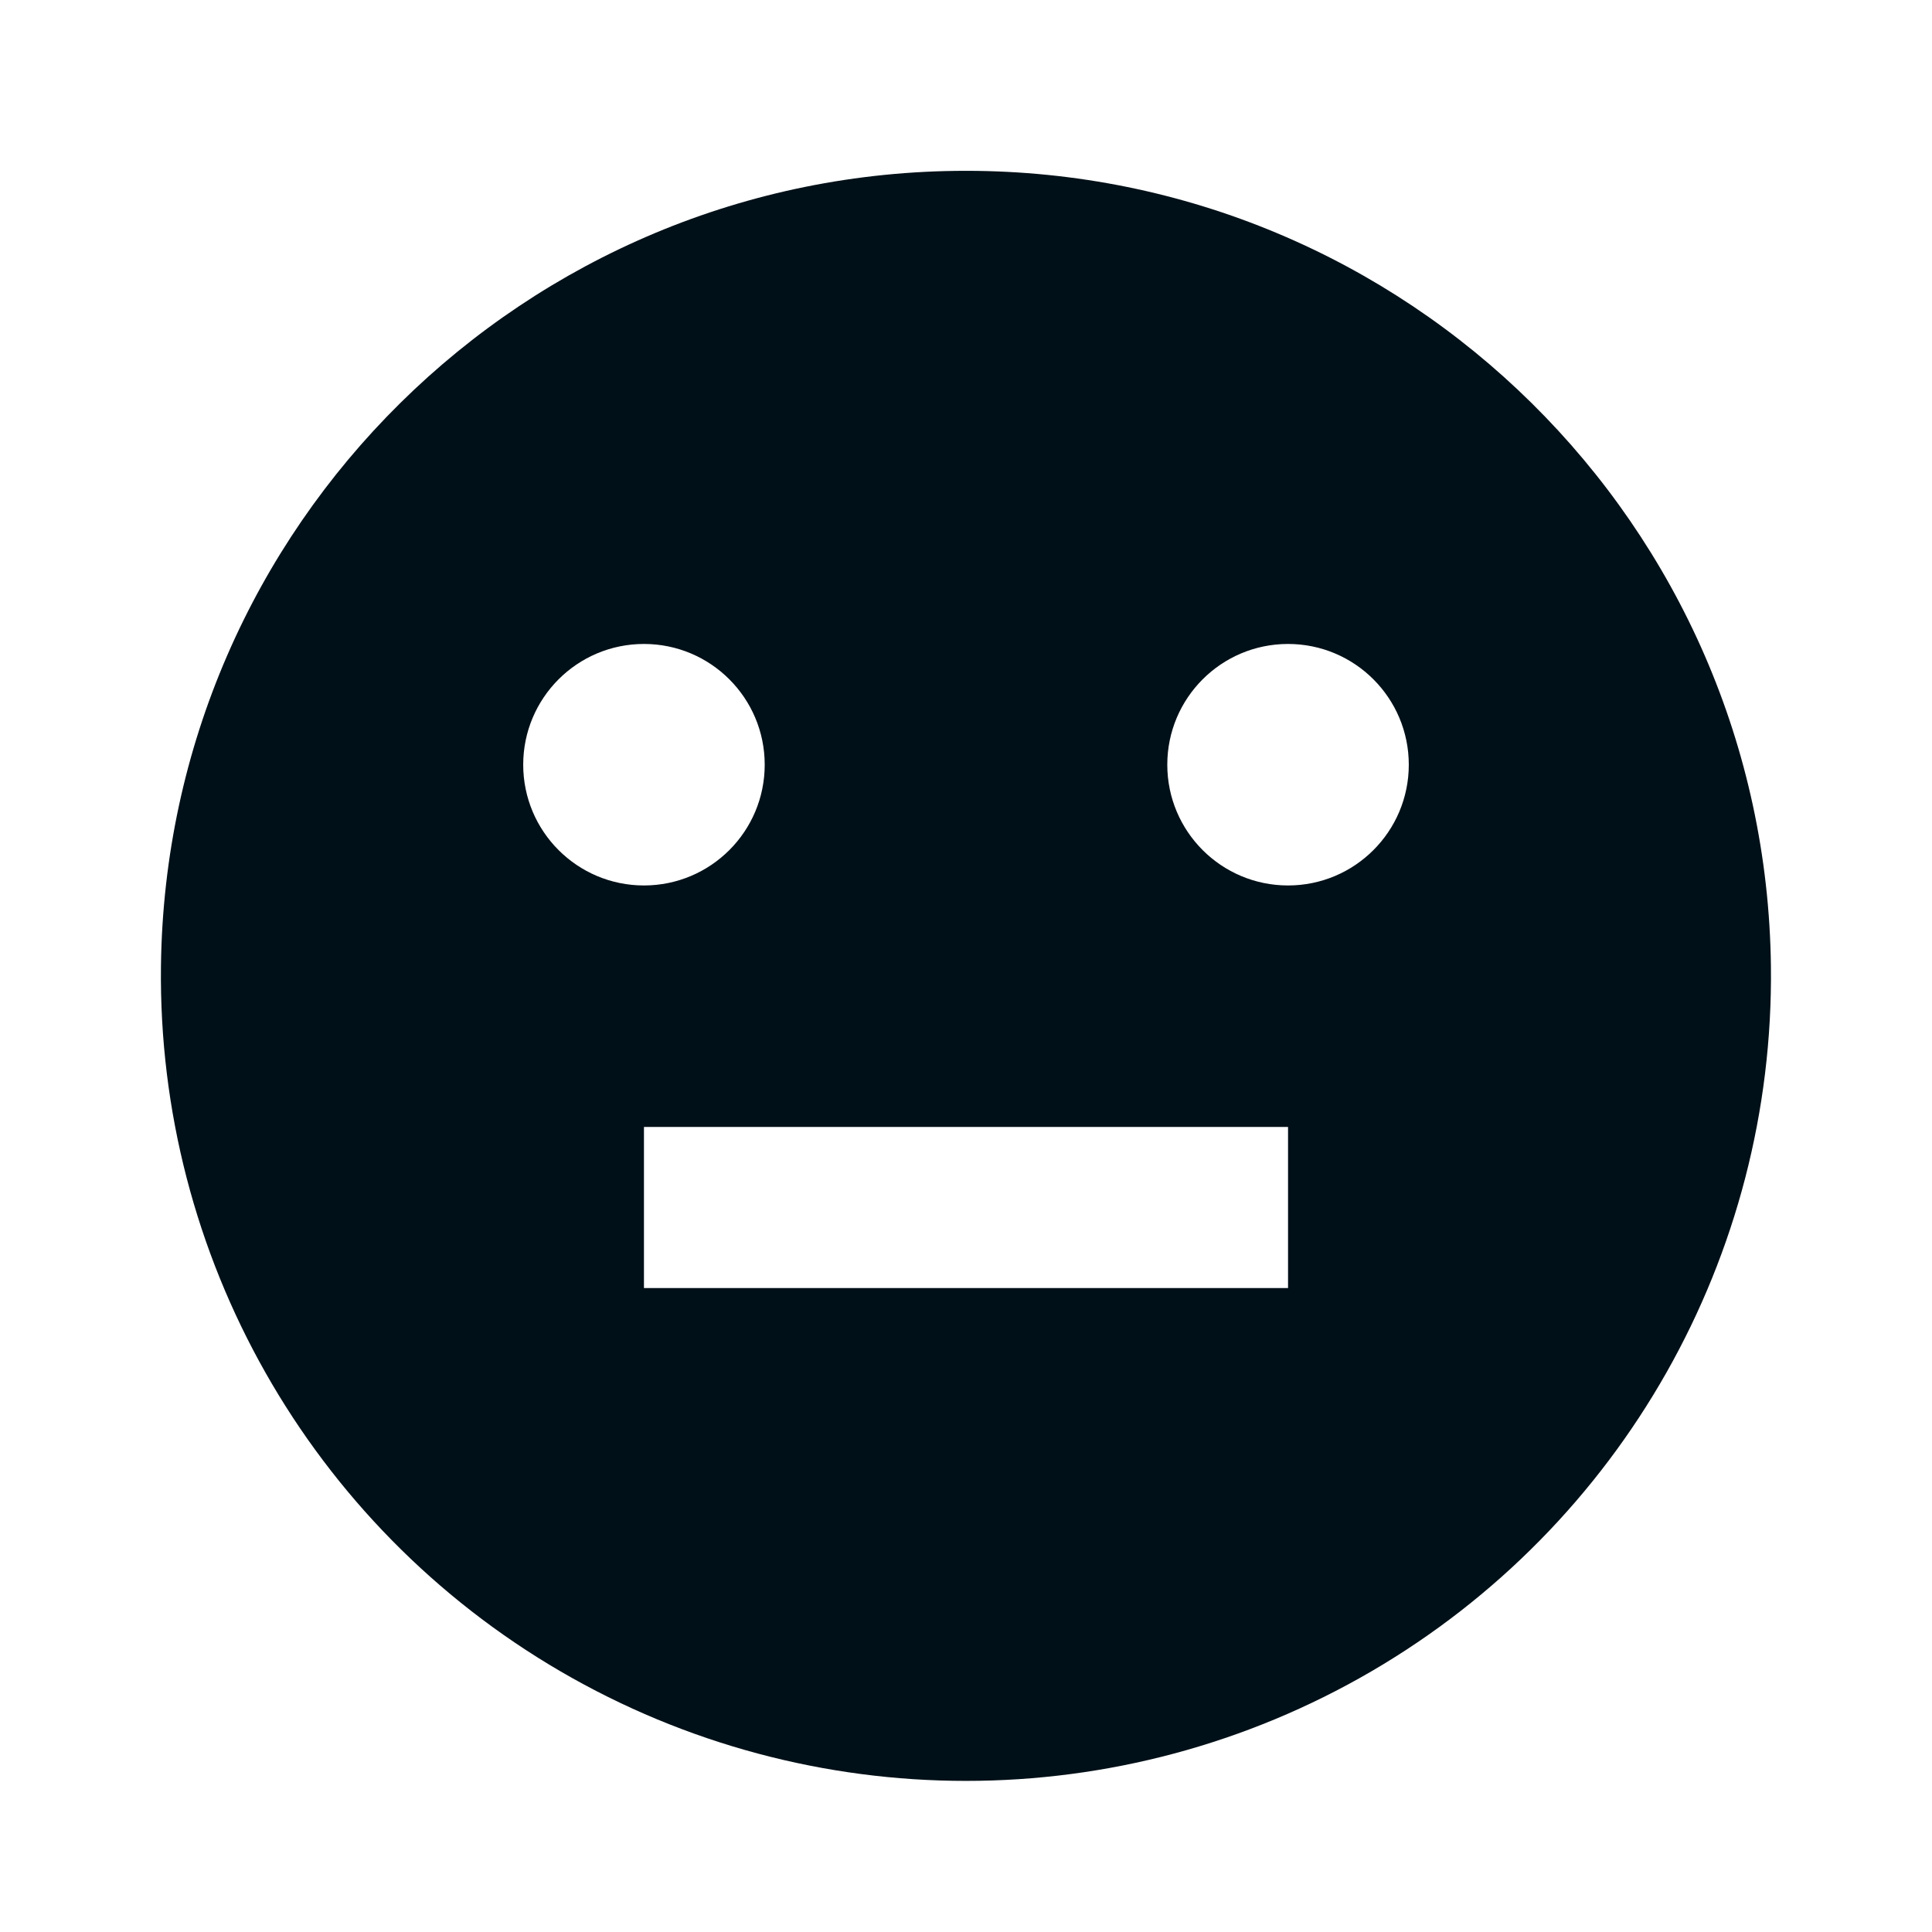
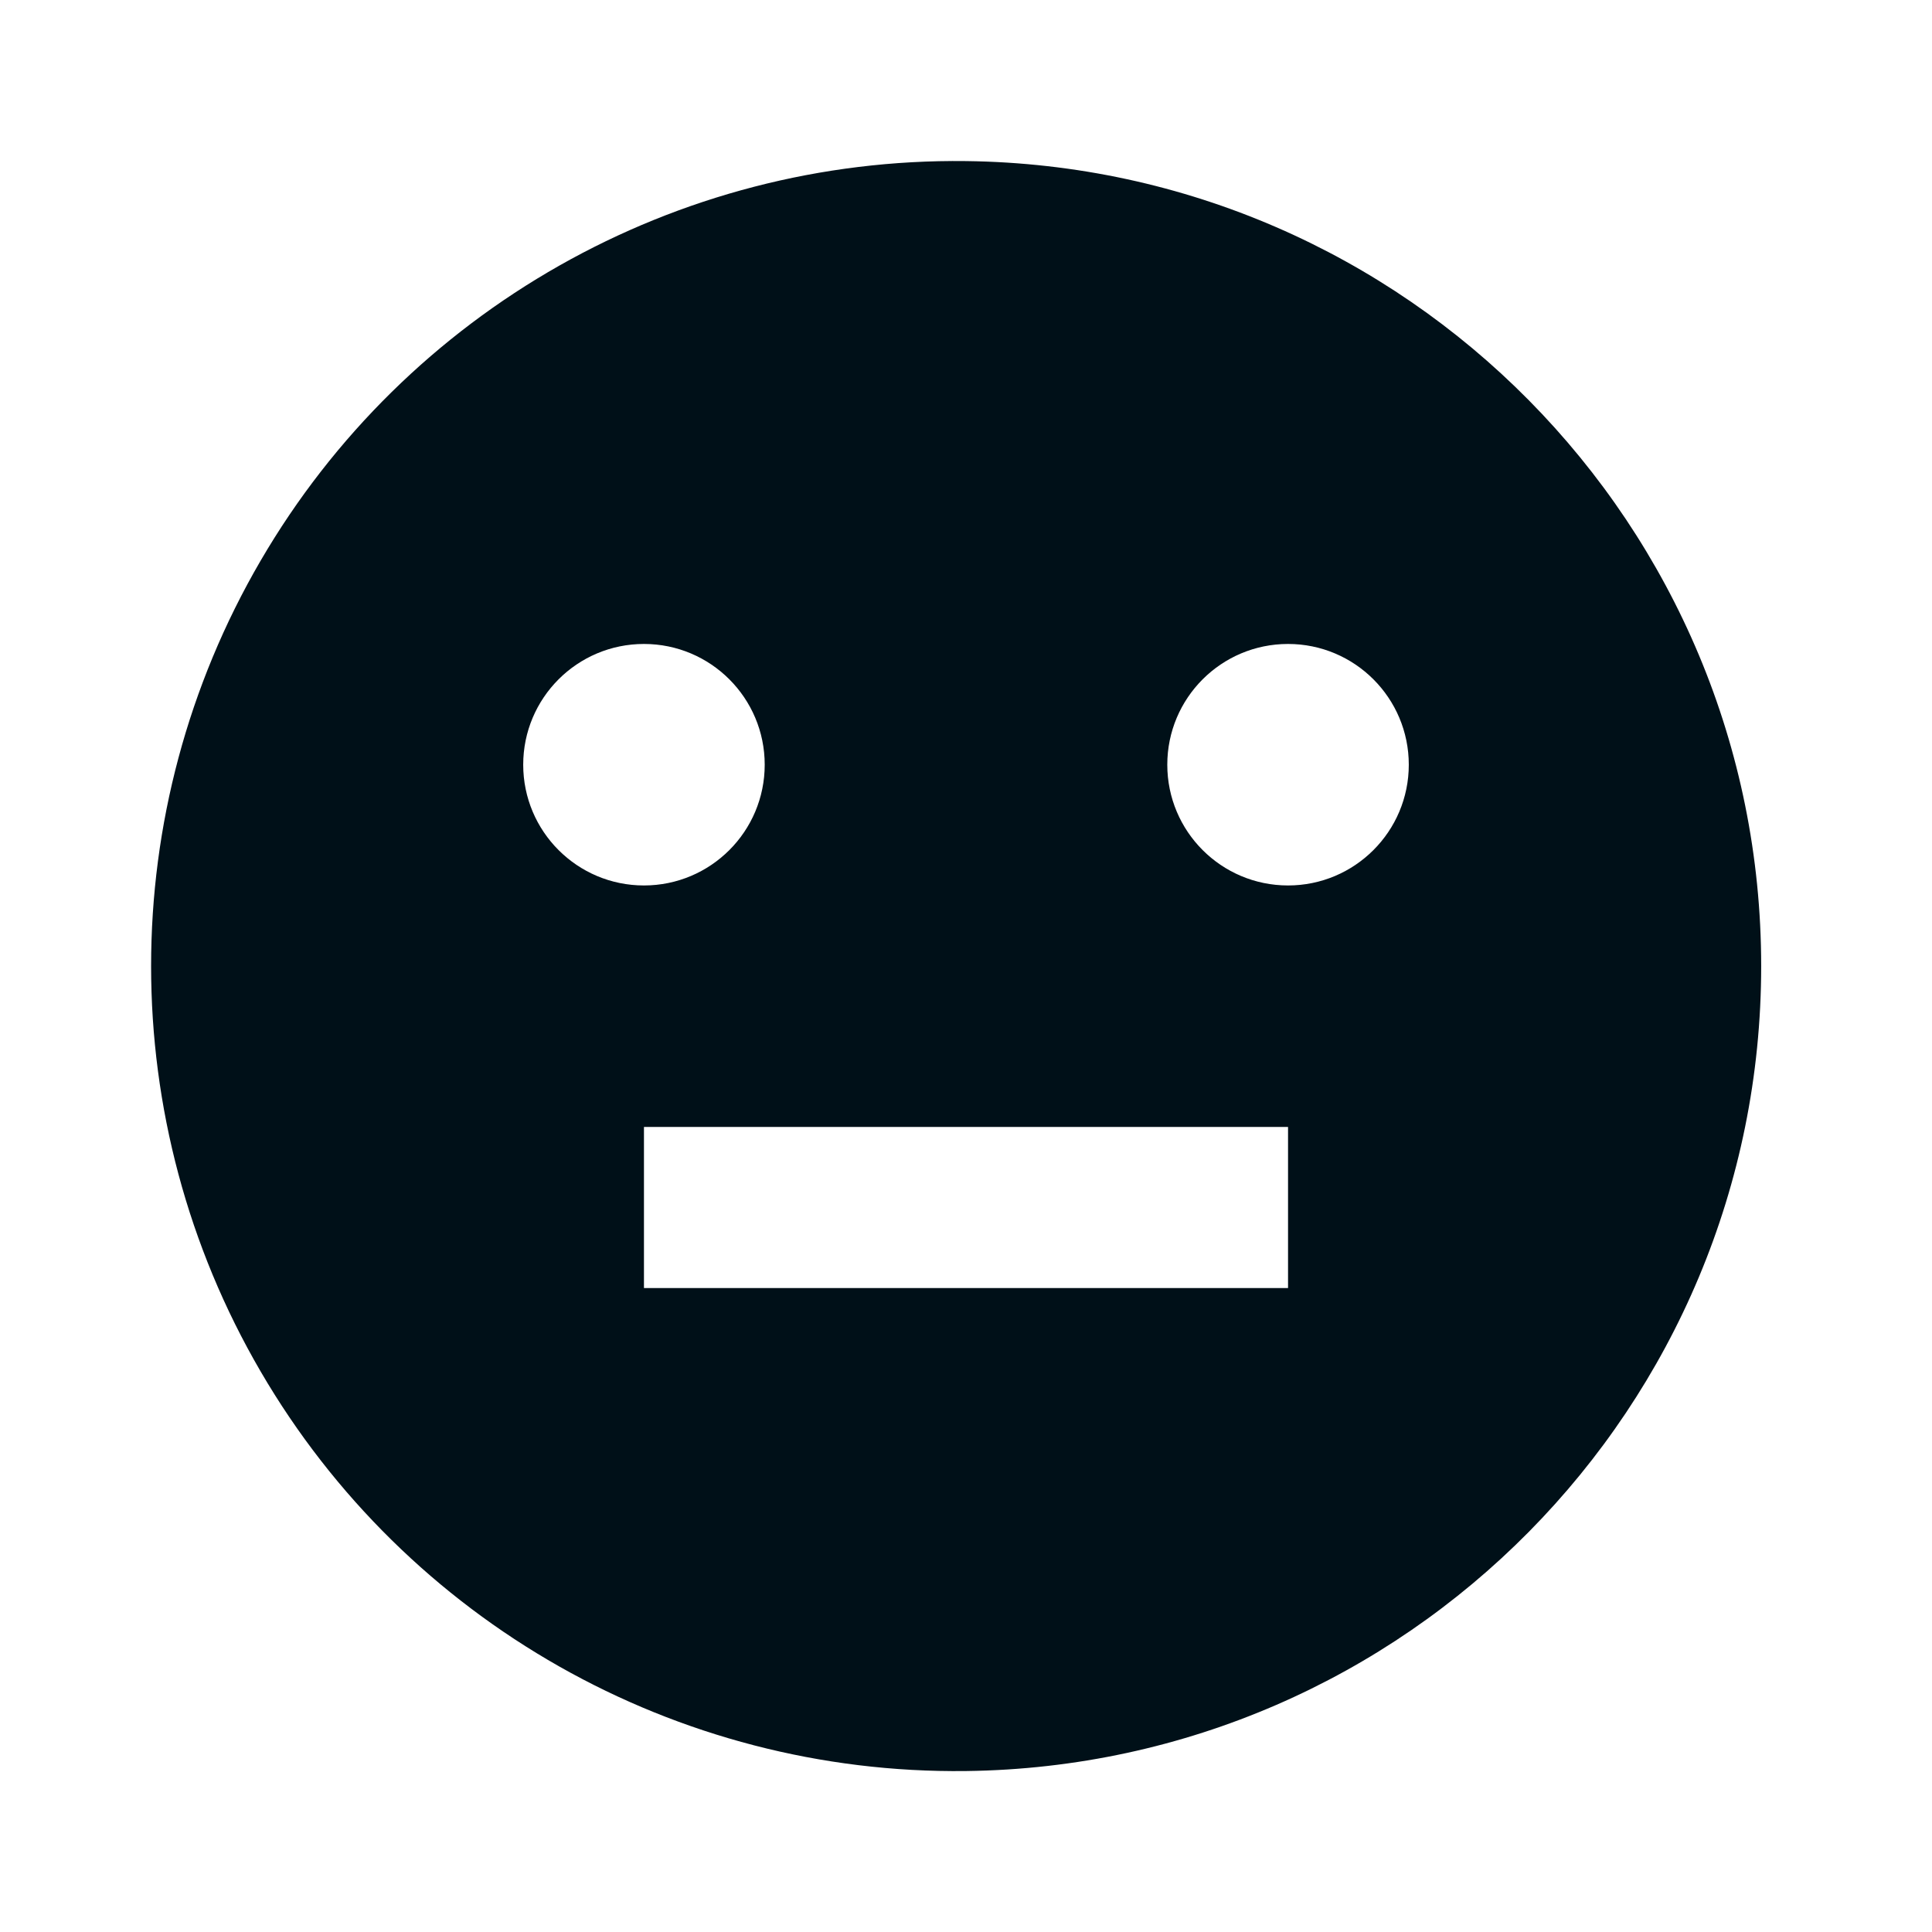
<svg xmlns="http://www.w3.org/2000/svg" width="16" height="16" fill="none">
-   <path fill-rule="evenodd" clip-rule="evenodd" d="M1.333 8a6.667 6.667 0 1 0 13.333 0A6.667 6.667 0 0 0 1.333 8zm4 2.667V9.333h5.334v1.334H5.333zm0-3.334a1 1 0 1 0 0-2 1 1 0 0 0 0 2zm6.334-1a1 1 0 1 1-2 0 1 1 0 0 1 2 0z" fill="#001018" />
+   <path d="M8 14.667A6.667 6.667 0 1 1 8 1.334a6.667 6.667 0 0 1 0 13.333zM5.333 9.333v1.334h5.334V9.333H5.333zm0-2a1 1 0 1 0 0-2 1 1 0 0 0 0 2zm5.334 0a1 1 0 1 0 0-2 1 1 0 0 0 0 2z" fill="#001018" />
</svg>
